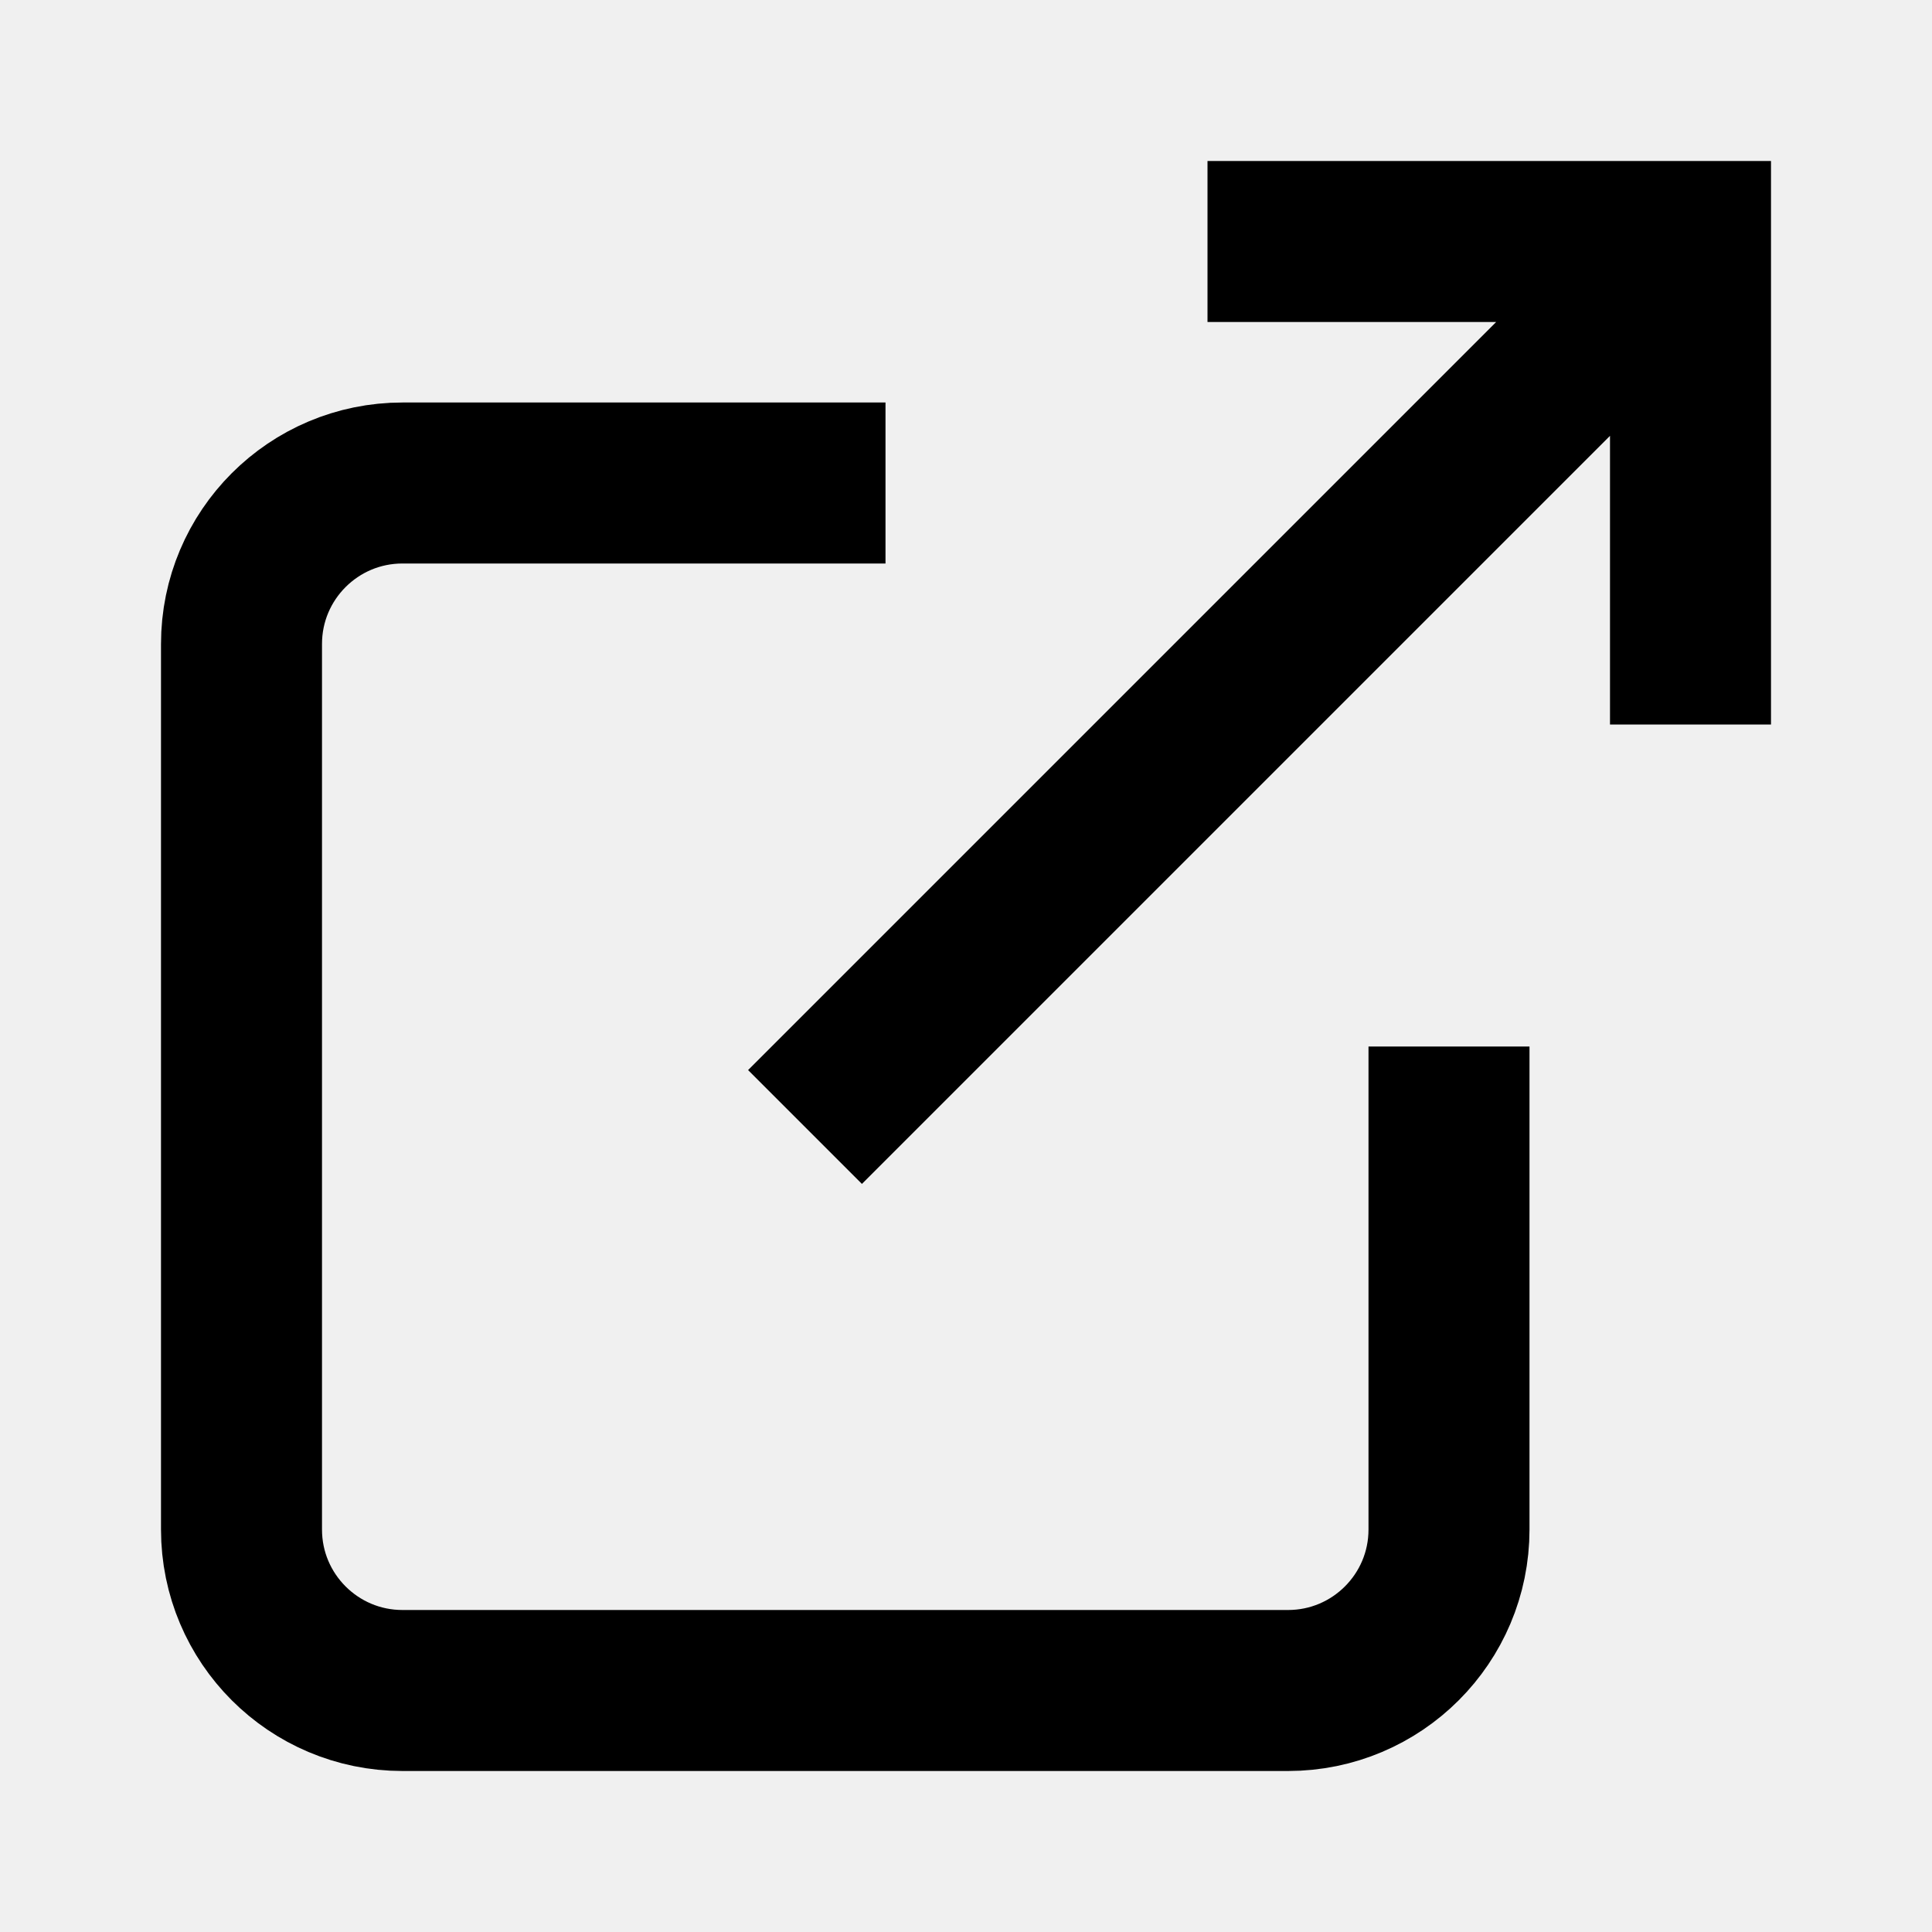
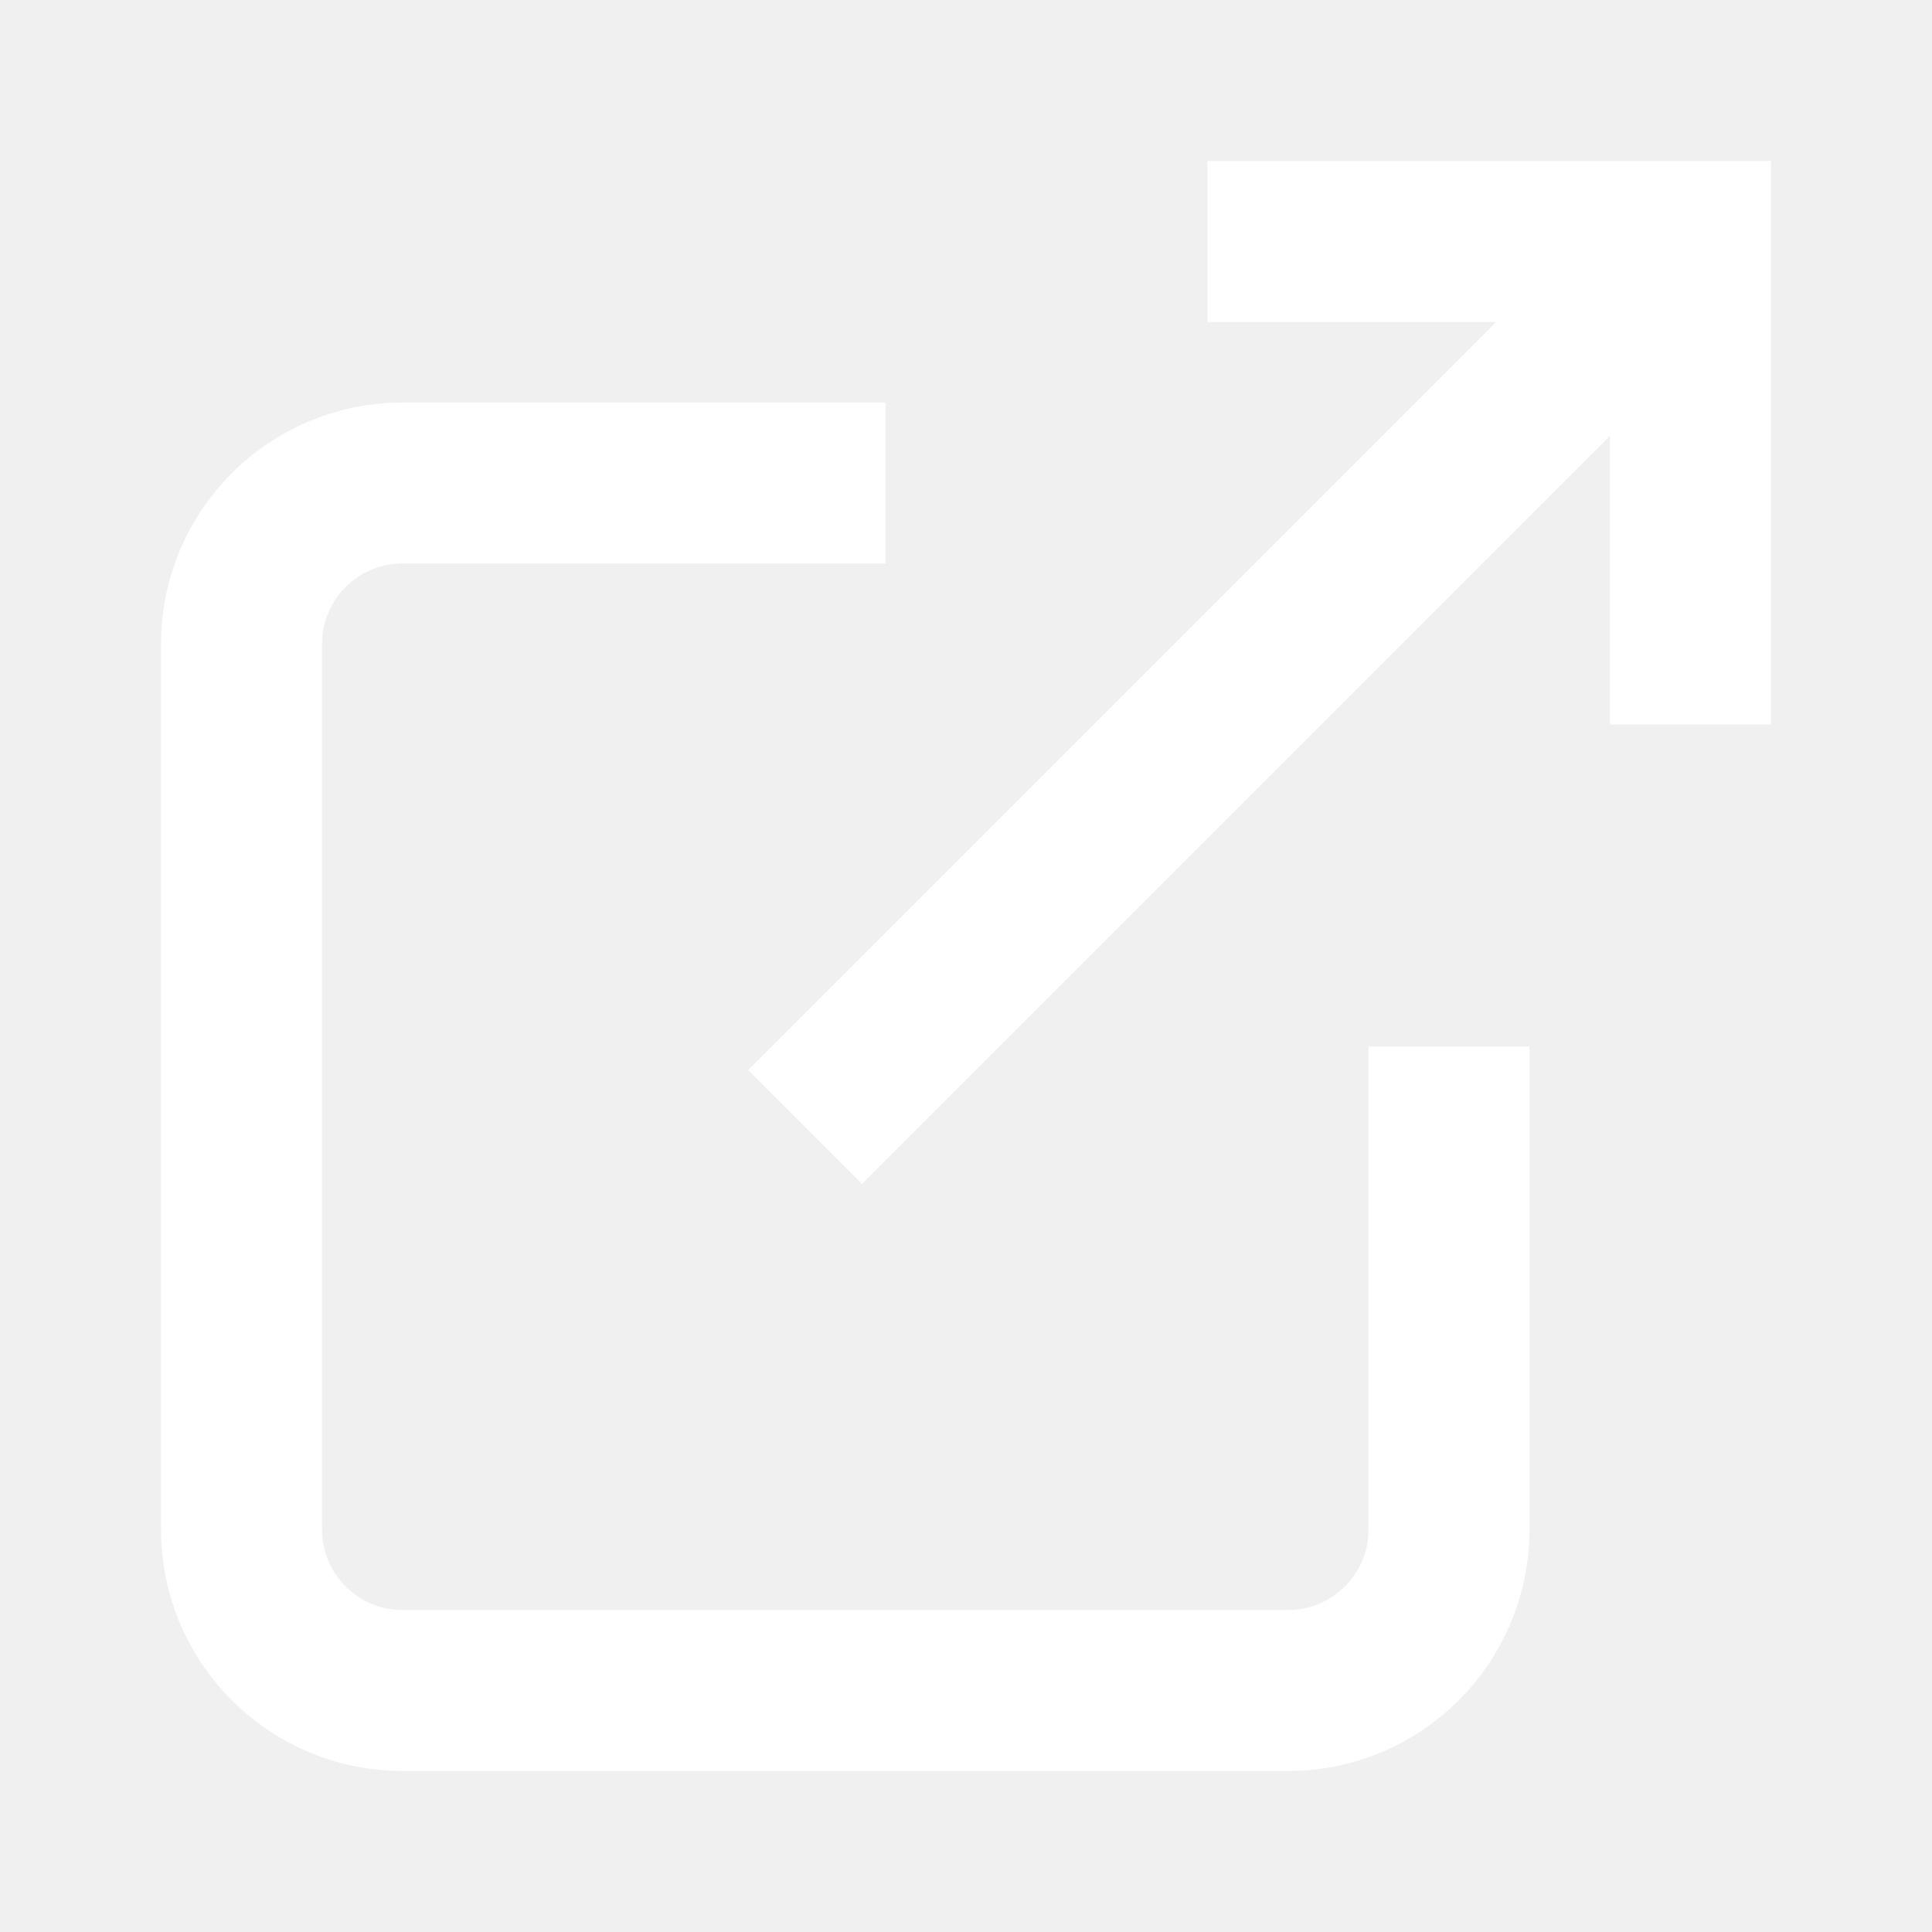
- <svg xmlns="http://www.w3.org/2000/svg" fill="none" stroke="#000" stroke-width="2" viewBox="0 0 24 24">
+ <svg xmlns="http://www.w3.org/2000/svg" fill="none" stroke="#fff" stroke-width="2" viewBox="0 0 24 24">
  <path d="M15 3h6v6m-11 5L21 3m-3 10v6a2 2 0 0 1-2 2H5a2 2 0 0 1-2-2V8a2 2 0 0 1 2-2h6" />
</svg>
